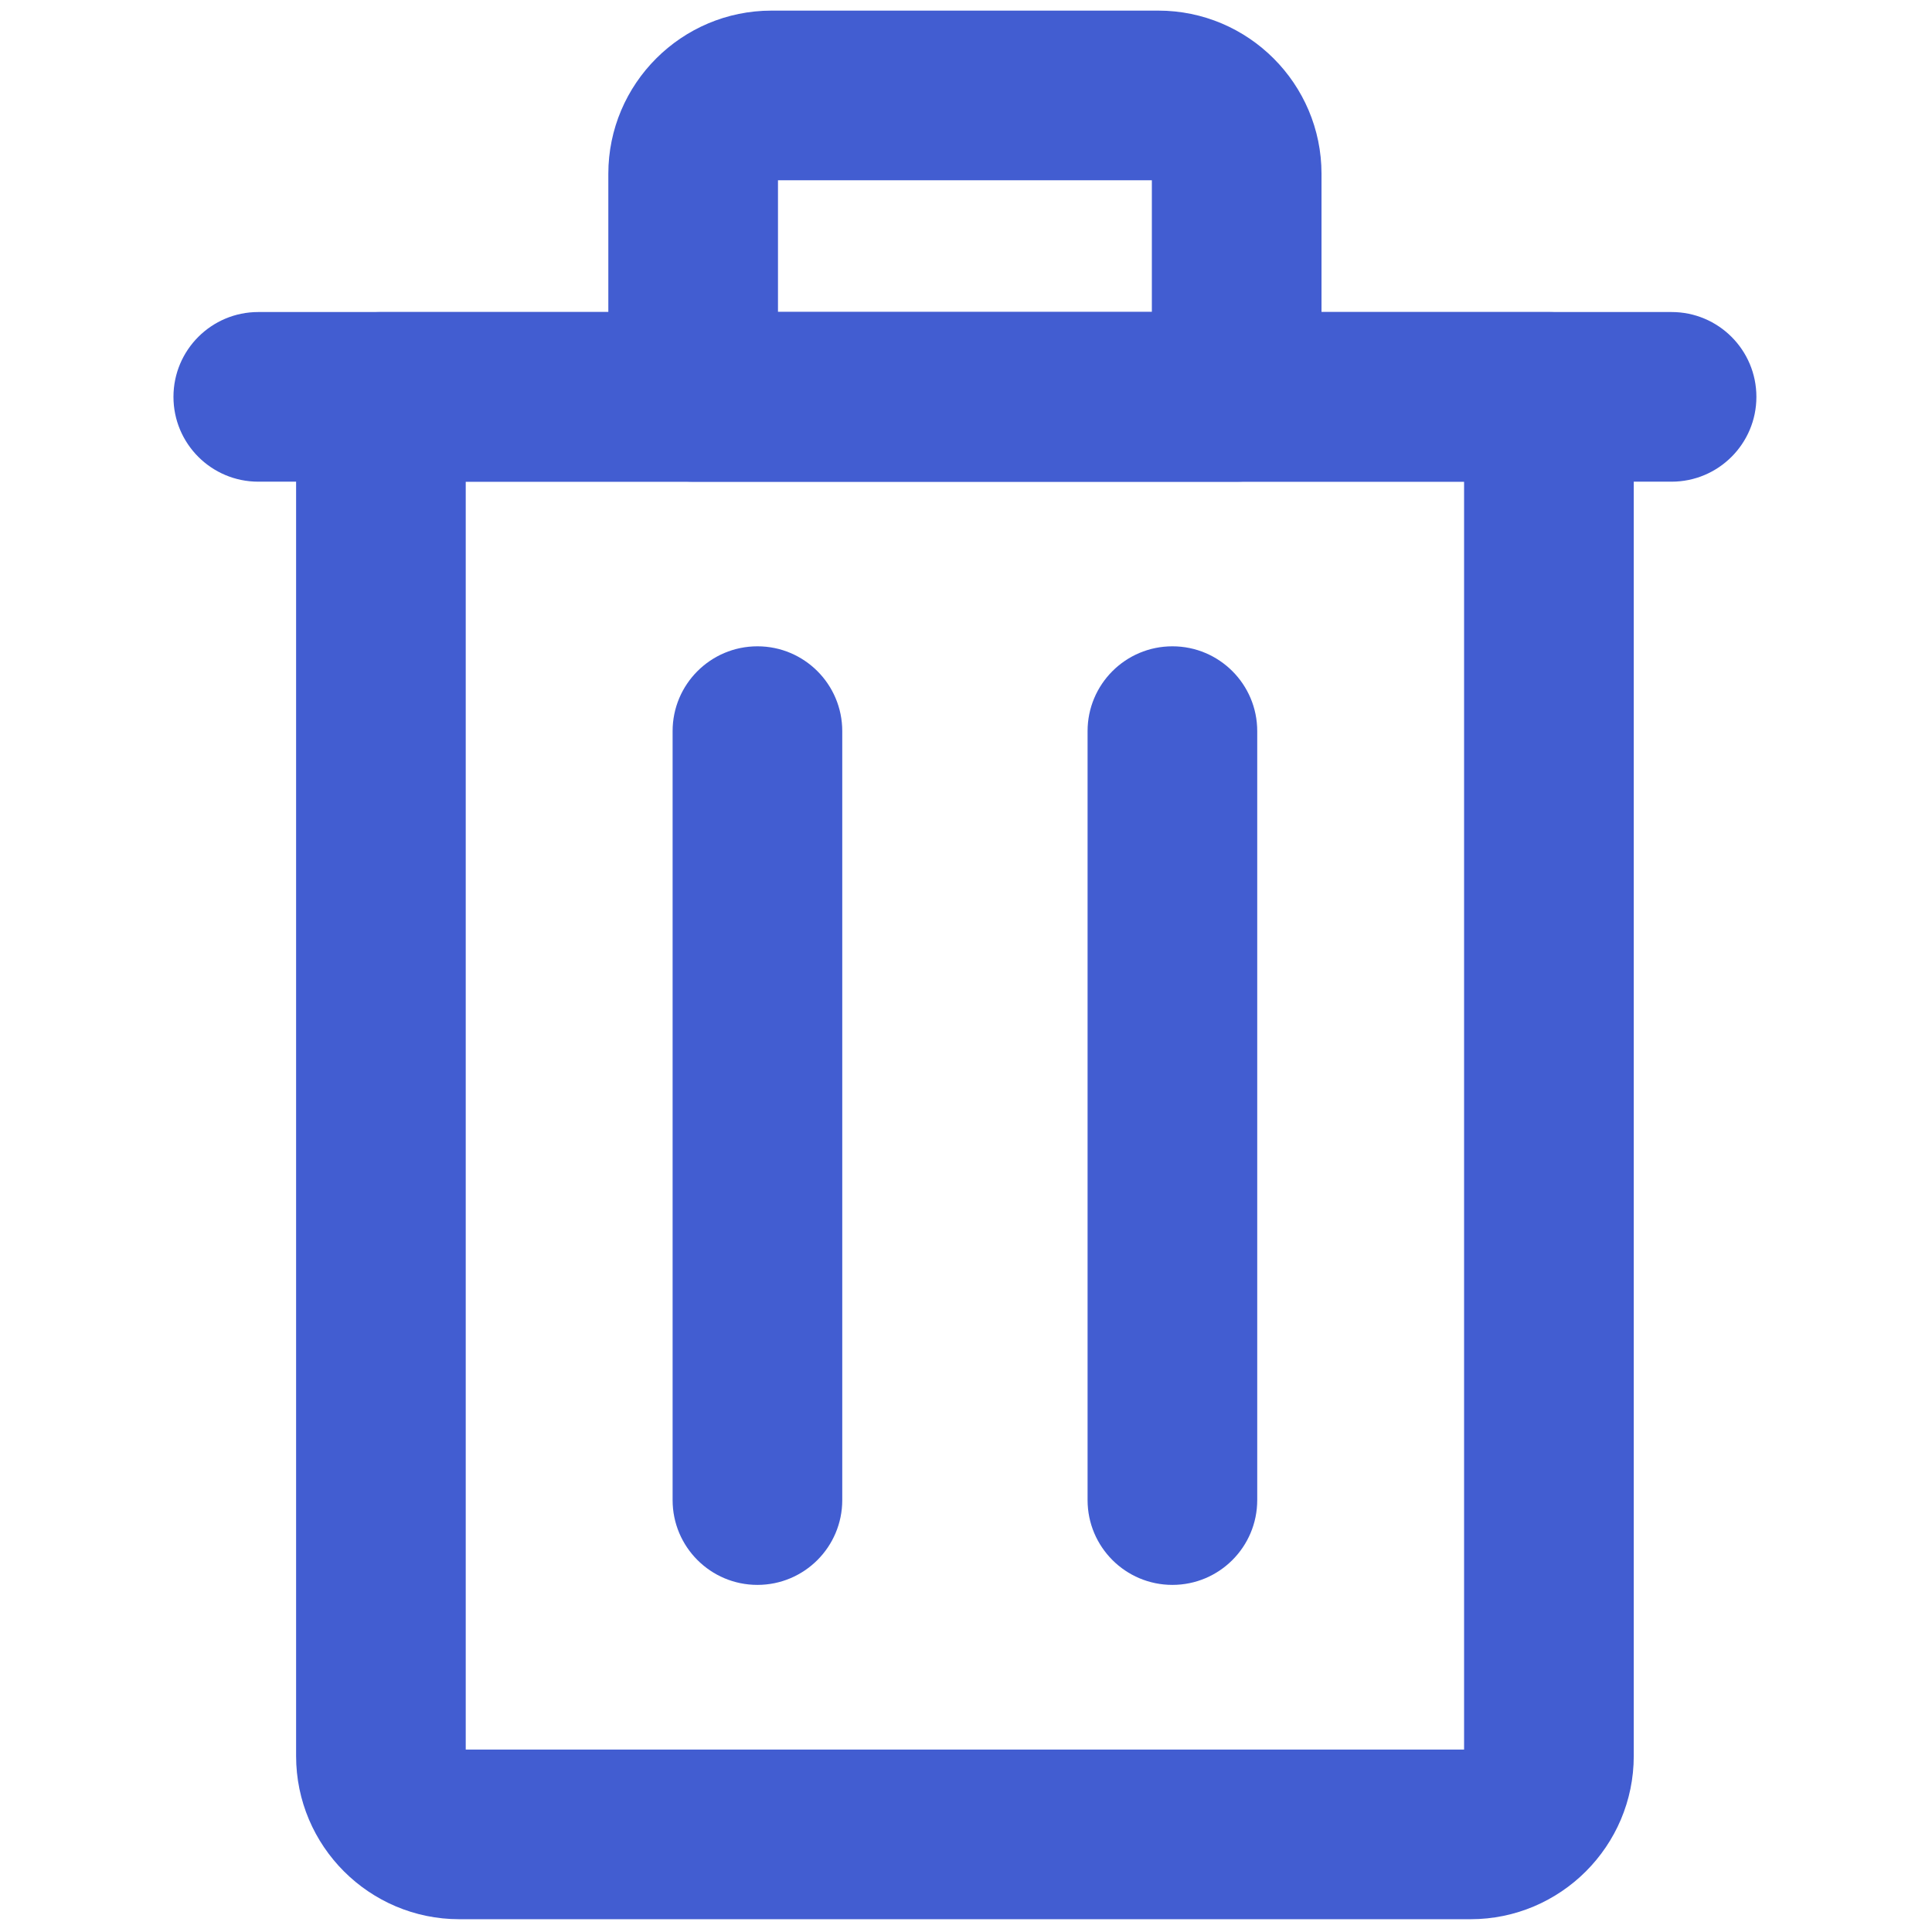
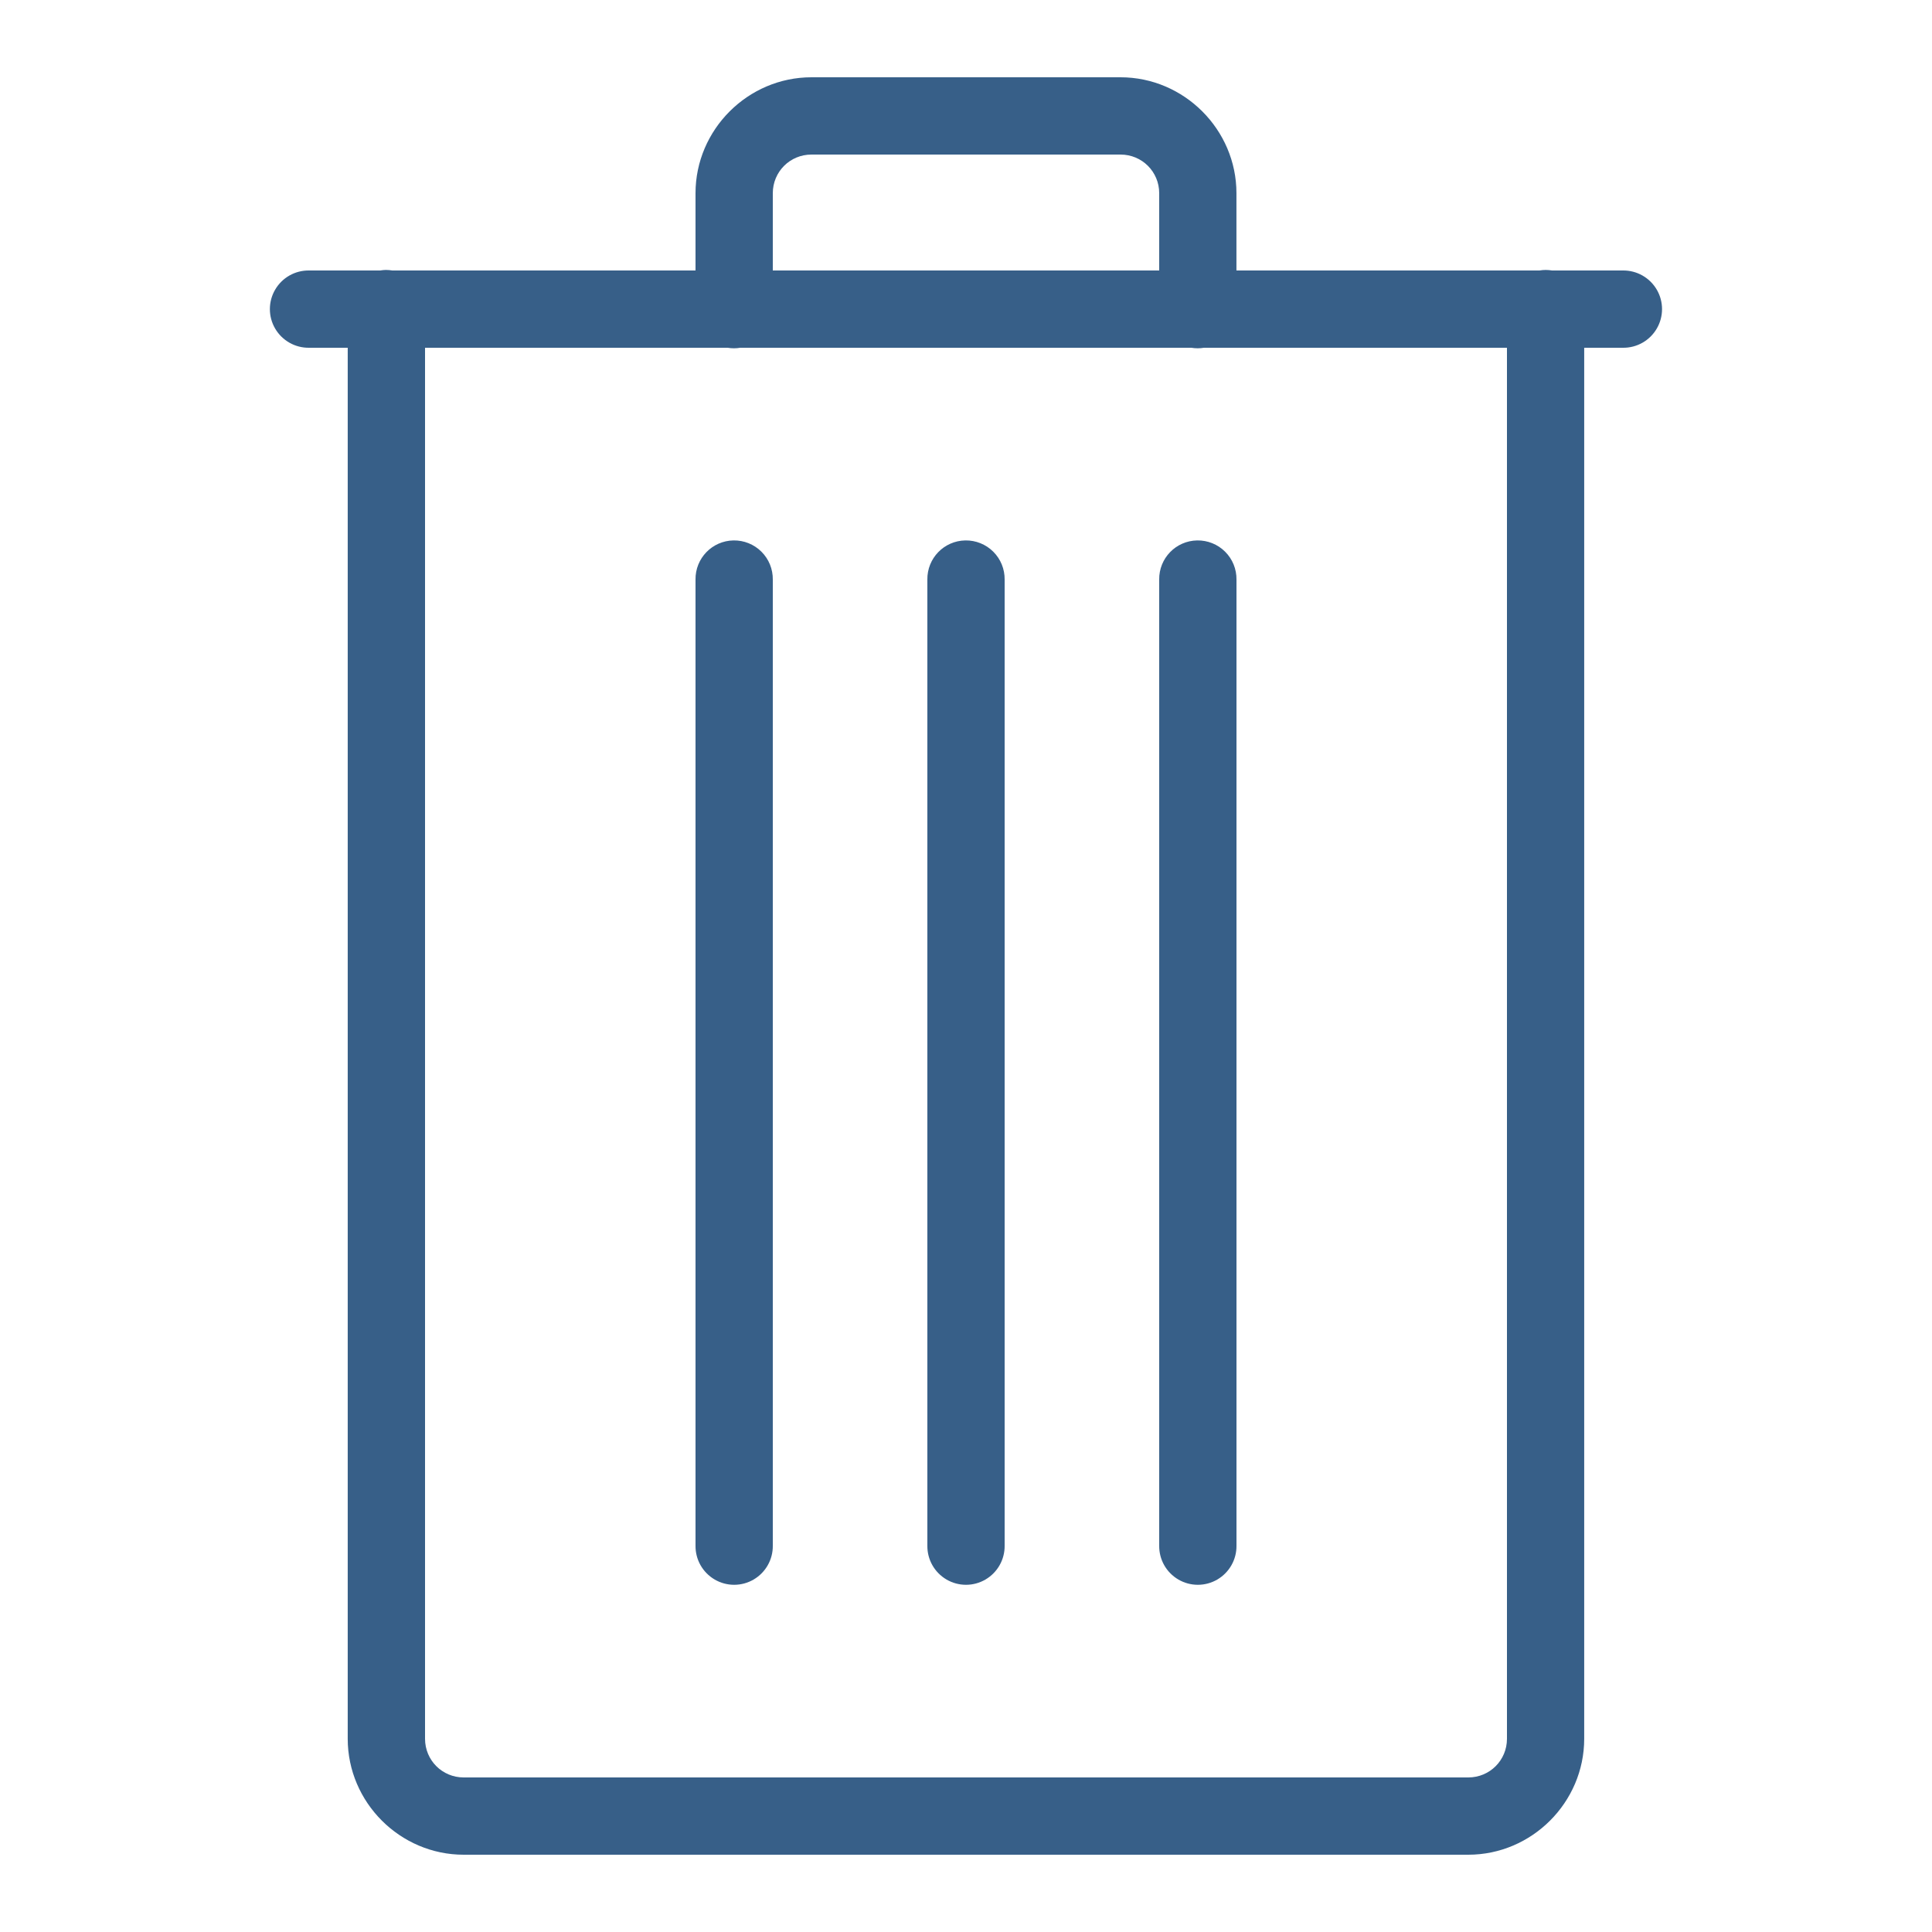
- <svg xmlns="http://www.w3.org/2000/svg" version="1.1" width="256" height="256" viewBox="0 0 256 256" xml:space="preserve">
-   <defs>
- </defs>
-   <g style="stroke: none; stroke-width: 0; stroke-dasharray: none; stroke-linecap: butt; stroke-linejoin: miter; stroke-miterlimit: 10; fill: none; fill-rule: nonzero; opacity: 1;" transform="translate(1.406593 1.406593) scale(2.81 2.81)">
-     <path d="M 68.842 90 H 21.158 c -4.244 0 -7.696 -3.452 -7.696 -7.696 v -64.09 c 0 -2.209 1.791 -4 4 -4 h 55.077 c 2.209 0 4 1.791 4 4 v 64.09 C 76.538 86.548 73.086 90 68.842 90 z M 21.461 82 h 47.077 V 22.213 H 21.461 V 82 z" style="stroke: none; stroke-width: 1; stroke-dasharray: none; stroke-linecap: butt; stroke-linejoin: miter; stroke-miterlimit: 10; fill: rgb(66,93,209); fill-rule: nonzero; opacity: 1;" transform=" matrix(1 0 0 1 0 0) " stroke-linecap="round" />
-     <path d="M 78.321 22.213 H 11.679 c -2.209 0 -4 -1.791 -4 -4 s 1.791 -4 4 -4 h 66.643 c 2.209 0 4 1.791 4 4 S 80.53 22.213 78.321 22.213 z" style="stroke: none; stroke-width: 1; stroke-dasharray: none; stroke-linecap: butt; stroke-linejoin: miter; stroke-miterlimit: 10; fill: rgb(66,93,209); fill-rule: nonzero; opacity: 1;" transform=" matrix(1 0 0 1 0 0) " stroke-linecap="round" />
-     <path d="M 57.815 22.213 h -25.63 c -2.209 0 -4 -1.791 -4 -4 V 7.696 C 28.185 3.453 31.637 0 35.881 0 h 18.238 c 4.244 0 7.696 3.453 7.696 7.696 v 10.517 C 61.815 20.422 60.024 22.213 57.815 22.213 z M 36.185 14.213 h 17.63 V 8 h -17.63 V 14.213 z" style="stroke: none; stroke-width: 1; stroke-dasharray: none; stroke-linecap: butt; stroke-linejoin: miter; stroke-miterlimit: 10; fill: rgb(66,93,209); fill-rule: nonzero; opacity: 1;" transform=" matrix(1 0 0 1 0 0) " stroke-linecap="round" />
-     <path d="M 54.784 74.235 c -2.209 0 -4 -1.791 -4 -4 V 33.976 c 0 -2.209 1.791 -4 4 -4 s 4 1.791 4 4 v 36.259 C 58.784 72.444 56.993 74.235 54.784 74.235 z" style="stroke: none; stroke-width: 1; stroke-dasharray: none; stroke-linecap: butt; stroke-linejoin: miter; stroke-miterlimit: 10; fill: rgb(66,93,209); fill-rule: nonzero; opacity: 1;" transform=" matrix(1 0 0 1 0 0) " stroke-linecap="round" />
-     <path d="M 35.216 74.235 c -2.209 0 -4 -1.791 -4 -4 V 33.976 c 0 -2.209 1.791 -4 4 -4 s 4 1.791 4 4 v 36.259 C 39.216 72.444 37.425 74.235 35.216 74.235 z" style="stroke: none; stroke-width: 1; stroke-dasharray: none; stroke-linecap: butt; stroke-linejoin: miter; stroke-miterlimit: 10; fill: rgb(66,93,209); fill-rule: nonzero; opacity: 1;" transform=" matrix(1 0 0 1 0 0) " stroke-linecap="round" />
+ <svg xmlns="http://www.w3.org/2000/svg" viewBox="0,0,256,256" width="50px" height="50px" fill-rule="nonzero">
+   <g fill="#375f88" fill-rule="nonzero" stroke="none" stroke-width="1" stroke-linecap="butt" stroke-linejoin="miter" stroke-miterlimit="10" stroke-dasharray="" stroke-dashoffset="0" font-family="none" font-weight="none" font-size="none" text-anchor="none" style="mix-blend-mode: normal">
+     <g transform="scale(5.12,5.12)">
+       <path d="M21,2c-1.645,0 -3,1.355 -3,3v2h-7.846c-0.056,-0.009 -0.113,-0.014 -0.17,-0.014c-0.048,0.001 -0.097,0.006 -0.145,0.014h-1.84c-0.361,-0.005 -0.696,0.184 -0.878,0.496c-0.182,0.311 -0.182,0.697 0,1.008c0.182,0.311 0.517,0.501 0.878,0.496h1v36c0,1.645 1.355,3 3,3h26c1.645,0 3,-1.355 3,-3v-36h1c0.361,0.005 0.696,-0.184 0.878,-0.496c0.182,-0.311 0.182,-0.697 0,-1.008c-0.182,-0.311 -0.517,-0.501 -0.878,-0.496h-1.832c-0.108,-0.018 -0.218,-0.018 -0.326,0h-7.842v-2c0,-1.645 -1.355,-3 -3,-3zM21,4h8c0.555,0 1,0.445 1,1v2h-10v-2c0,-0.555 0.445,-1 1,-1zM11,9h7.832c0.108,0.018 0.218,0.018 0.326,0h11.674c0.108,0.018 0.218,0.018 0.326,0h7.842v36c0,0.555 -0.445,1 -1,1h-26c-0.555,0 -1,-0.445 -1,-1zM18.984,13.986c-0.552,0.009 -0.992,0.462 -0.984,1.014v25c-0.005,0.361 0.184,0.696 0.496,0.878c0.311,0.182 0.697,0.182 1.008,0c0.311,-0.182 0.501,-0.517 0.496,-0.878v-25c0.004,-0.27 -0.102,-0.531 -0.294,-0.722c-0.191,-0.191 -0.452,-0.296 -0.722,-0.292zM24.984,13.986c-0.552,0.009 -0.992,0.462 -0.984,1.014v25c-0.005,0.361 0.184,0.696 0.496,0.878c0.311,0.182 0.697,0.182 1.008,0c0.311,-0.182 0.501,-0.517 0.496,-0.878v-25c0.004,-0.27 -0.102,-0.531 -0.294,-0.722c-0.191,-0.191 -0.452,-0.296 -0.722,-0.292zM30.984,13.986c-0.552,0.009 -0.992,0.462 -0.984,1.014v25c-0.005,0.361 0.184,0.696 0.496,0.878c0.311,0.182 0.697,0.182 1.008,0c0.311,-0.182 0.501,-0.517 0.496,-0.878v-25c0.004,-0.27 -0.102,-0.531 -0.294,-0.722c-0.191,-0.191 -0.452,-0.296 -0.722,-0.292z" />
+     </g>
  </g>
</svg>
